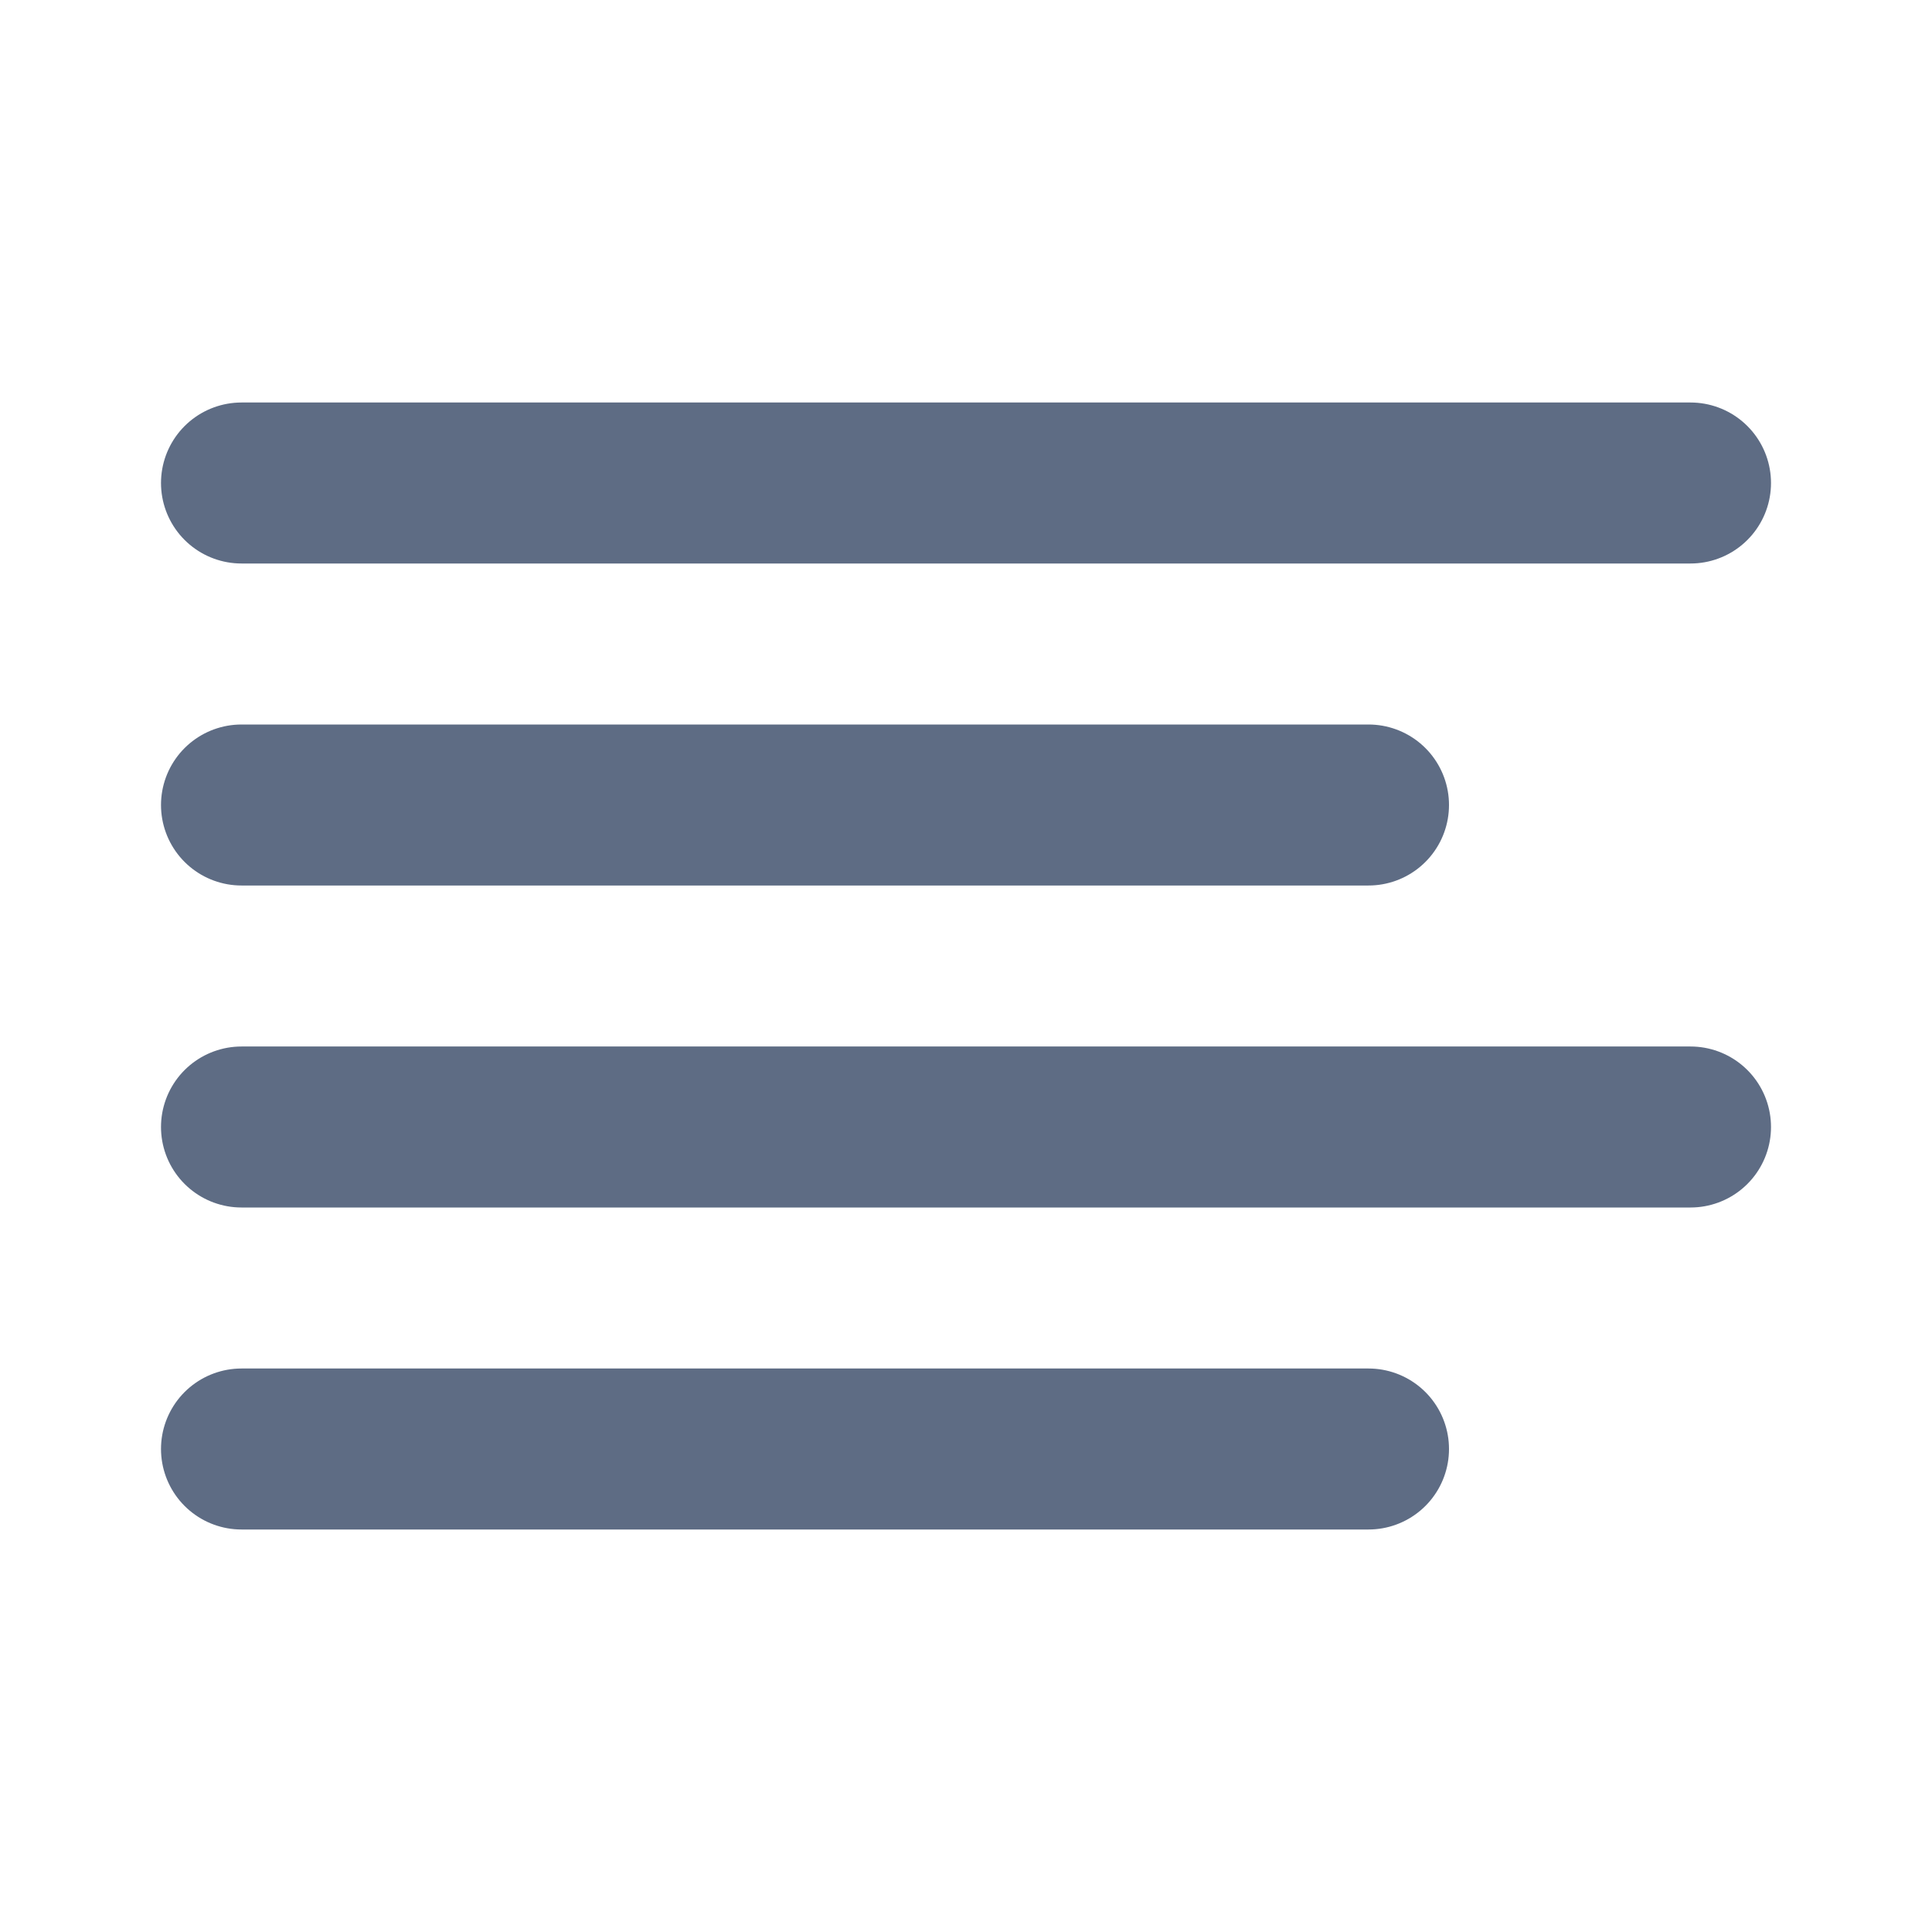
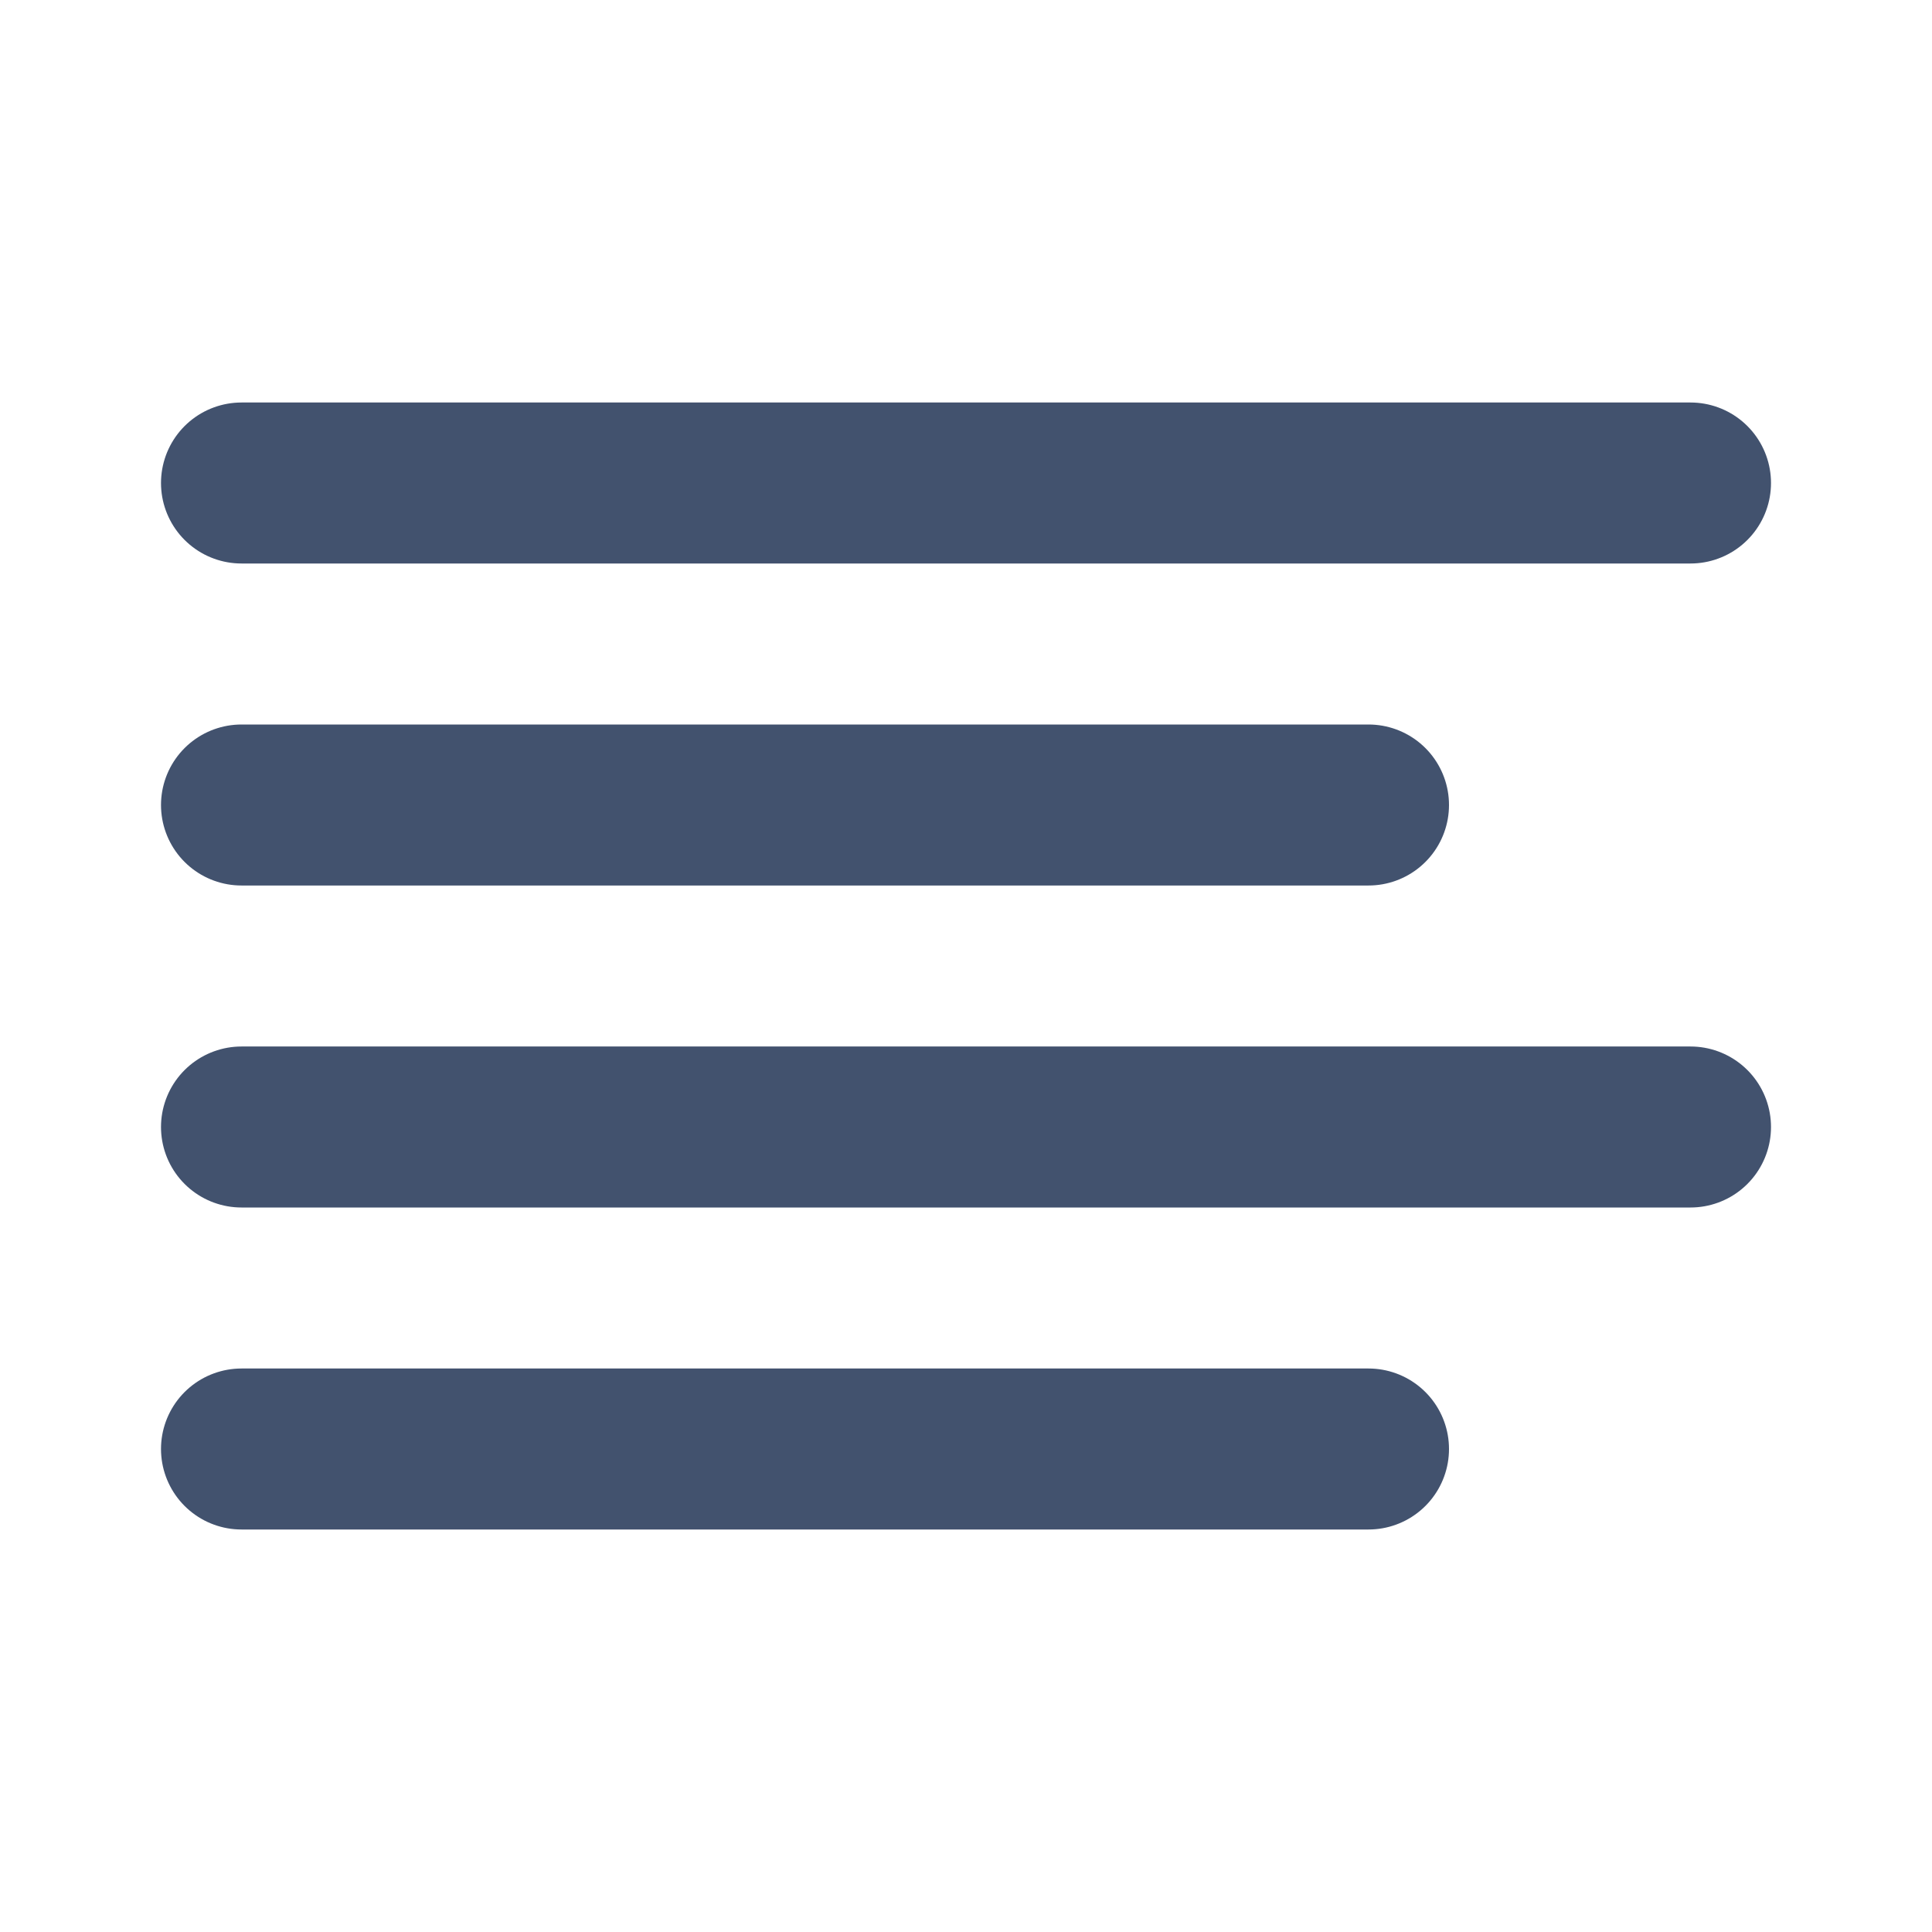
- <svg xmlns="http://www.w3.org/2000/svg" width="24" height="24" viewBox="0 0 24 24" fill="none" stroke="#5e6c84" stroke-width="2" stroke-linecap="round" stroke-linejoin="round" class="feather feather-align-left">
+ <svg xmlns="http://www.w3.org/2000/svg" width="24" height="24" viewBox="0 0 24 24" fill="none" stroke="#42526e" stroke-width="2" stroke-linecap="round" stroke-linejoin="round" class="feather feather-align-left">
  <line x1="17" y1="10" x2="3" y2="10" />
  <line x1="21" y1="6" x2="3" y2="6" />
  <line x1="21" y1="14" x2="3" y2="14" />
  <line x1="17" y1="18" x2="3" y2="18" />
</svg>
